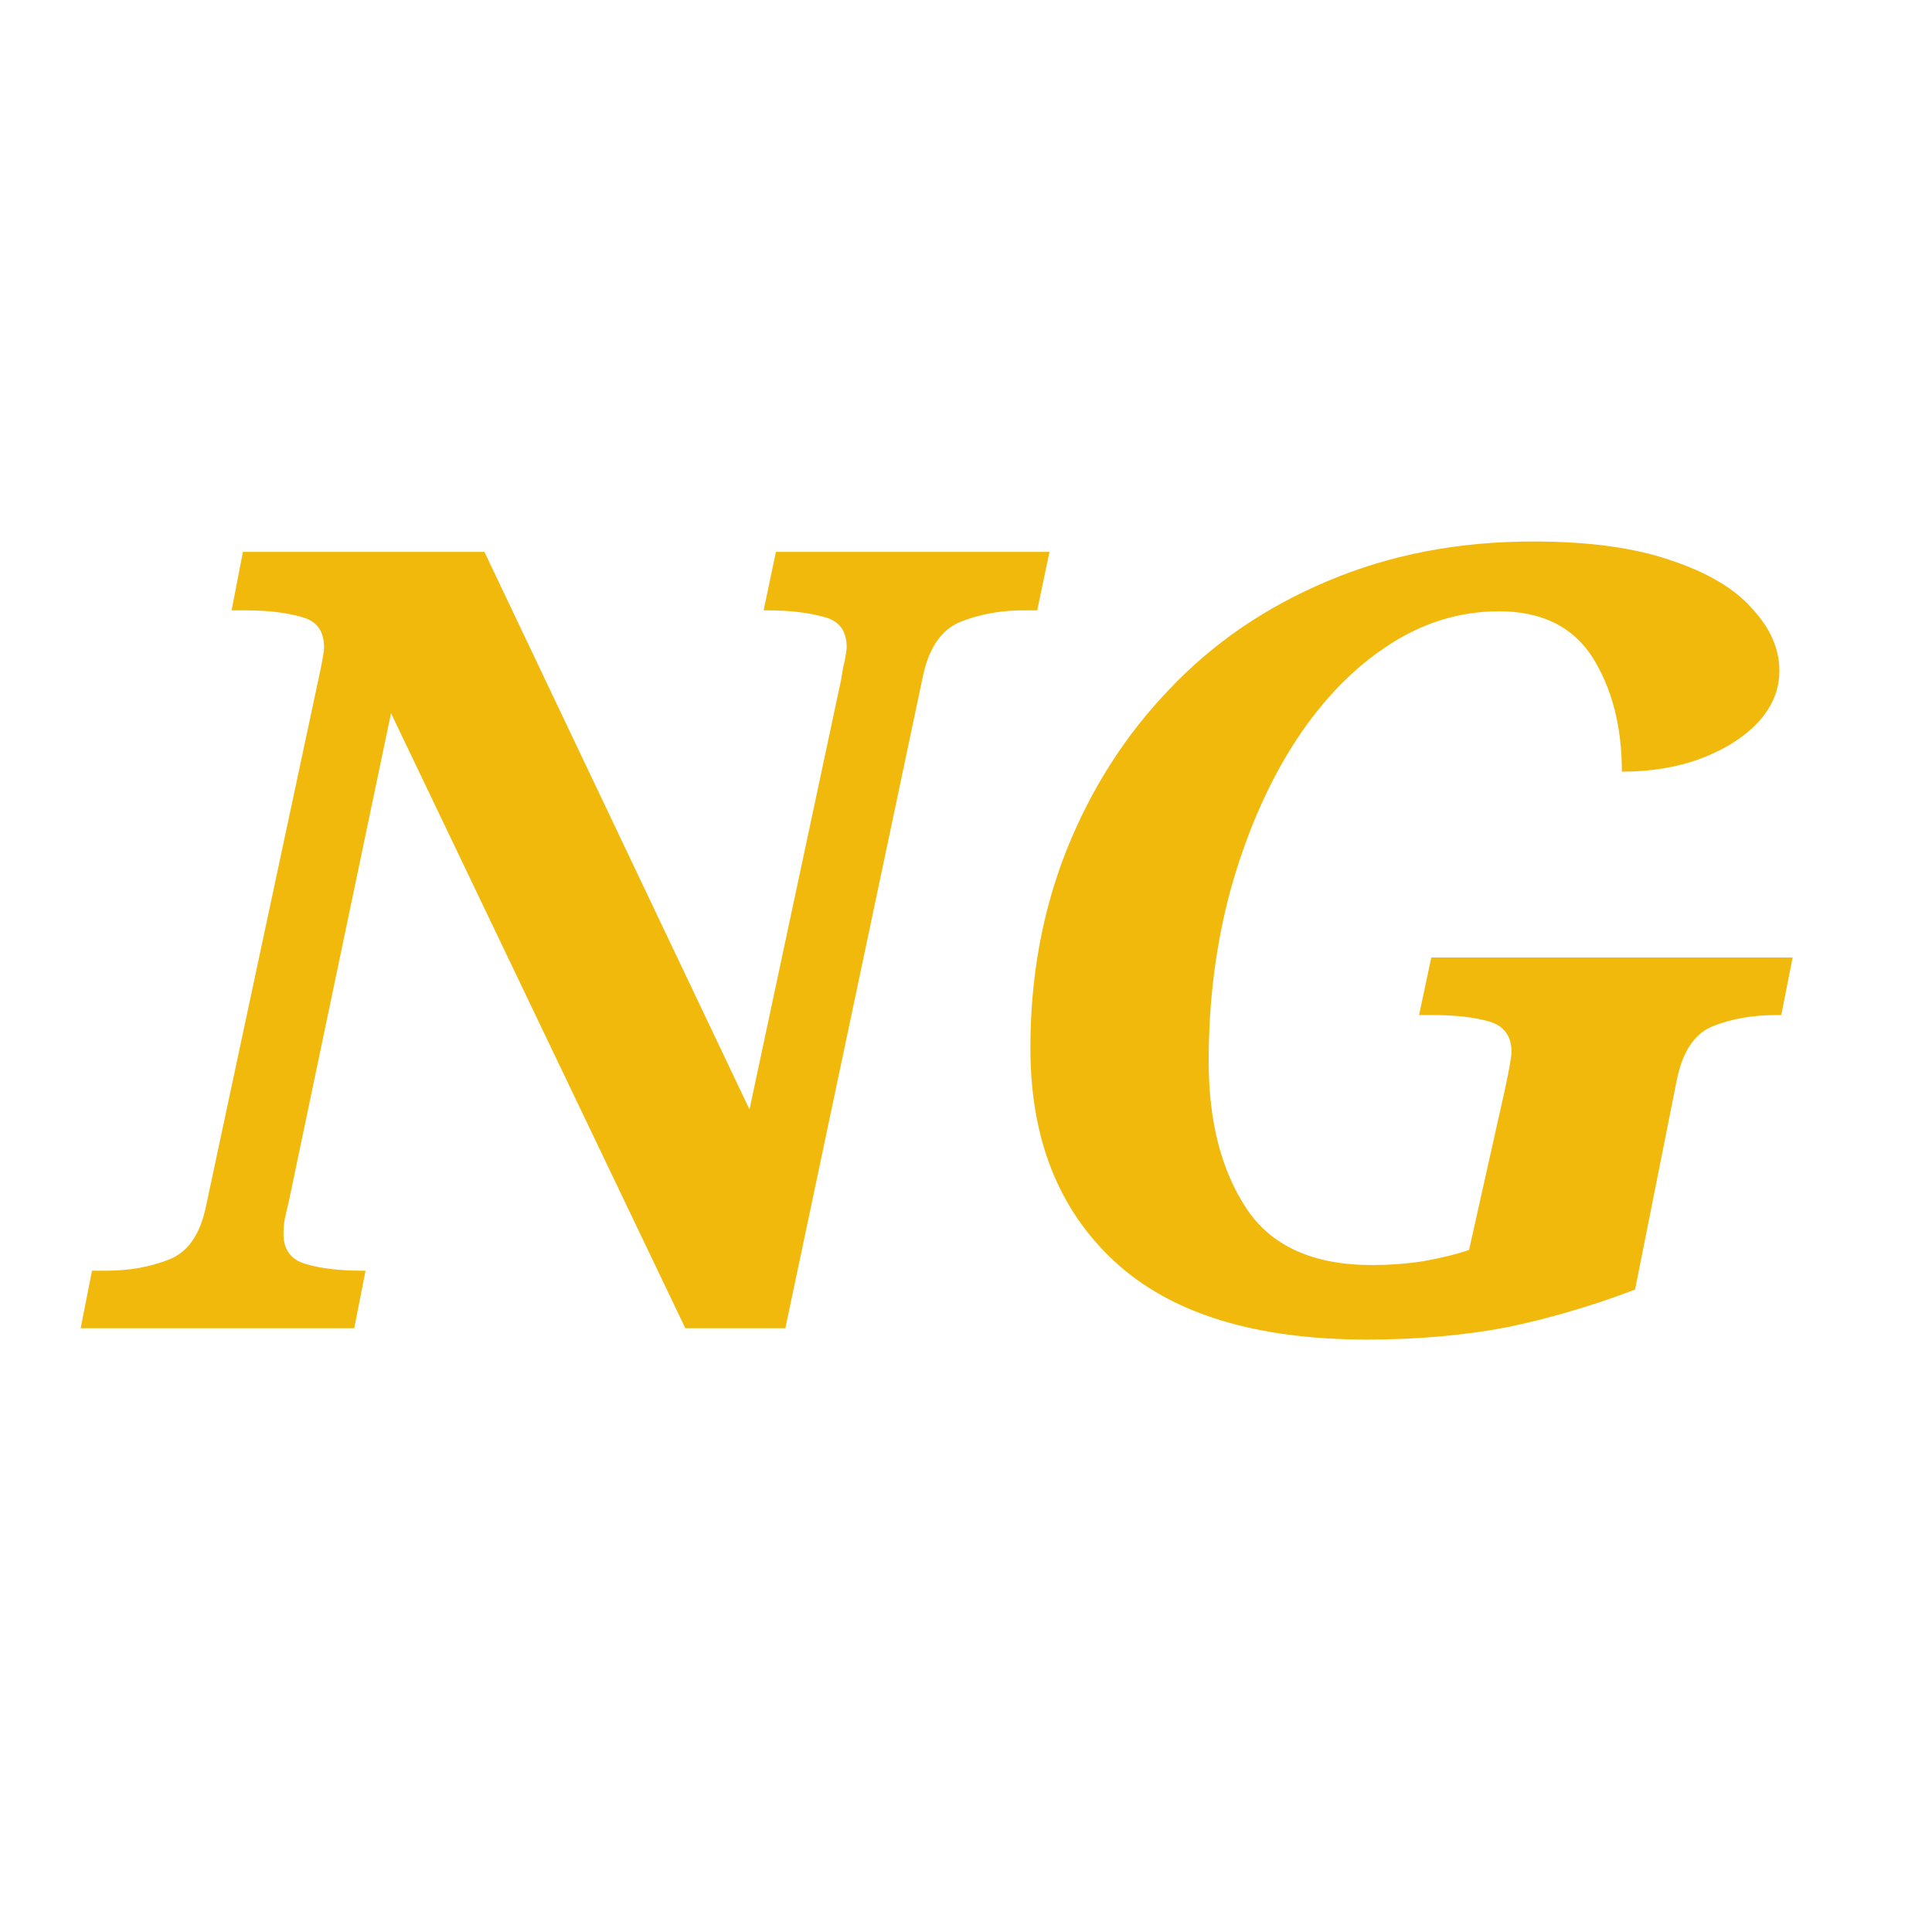
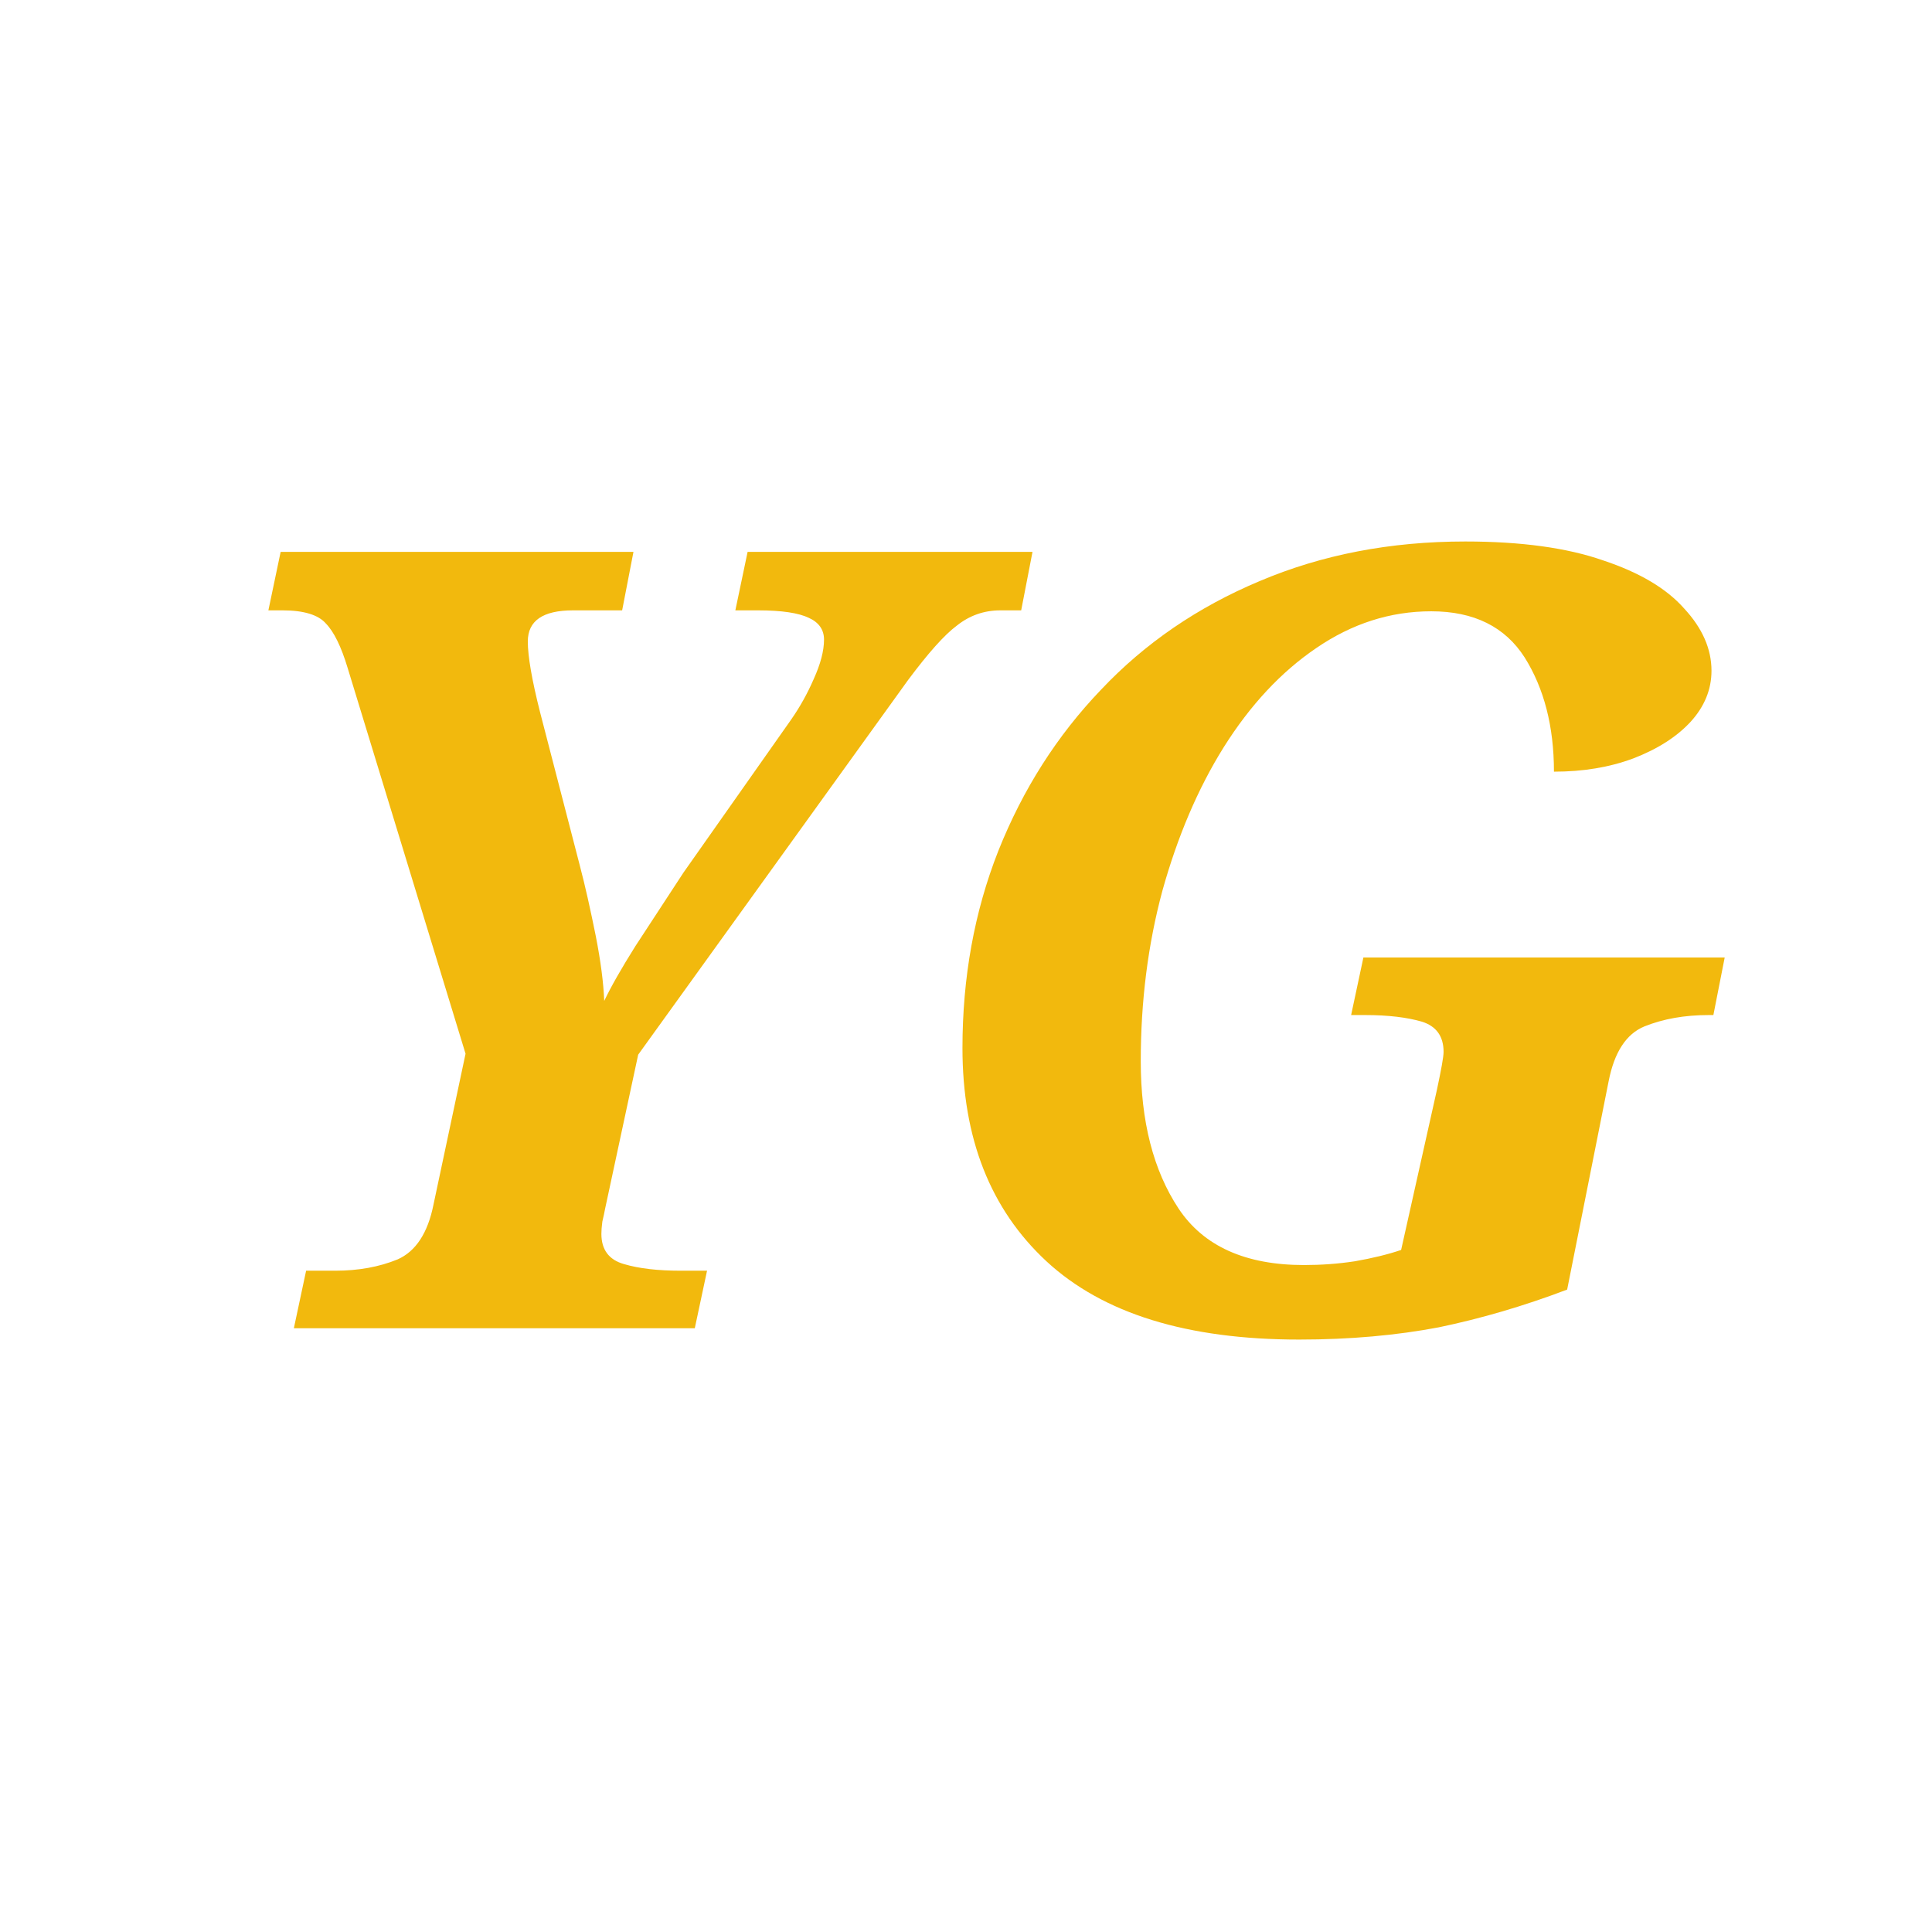
<svg xmlns="http://www.w3.org/2000/svg" viewBox="0 0 32 32" fill="none">
-   <text x="16" y="22" font-family="serif" font-size="18" fill="#f2b90d" text-anchor="middle" font-weight="600" font-style="italic">NG</text>
+   <text x="16" y="22" font-family="serif" font-size="18" fill="#f2b90d" text-anchor="middle" font-weight="600" font-style="italic">YG</text>
</svg>
